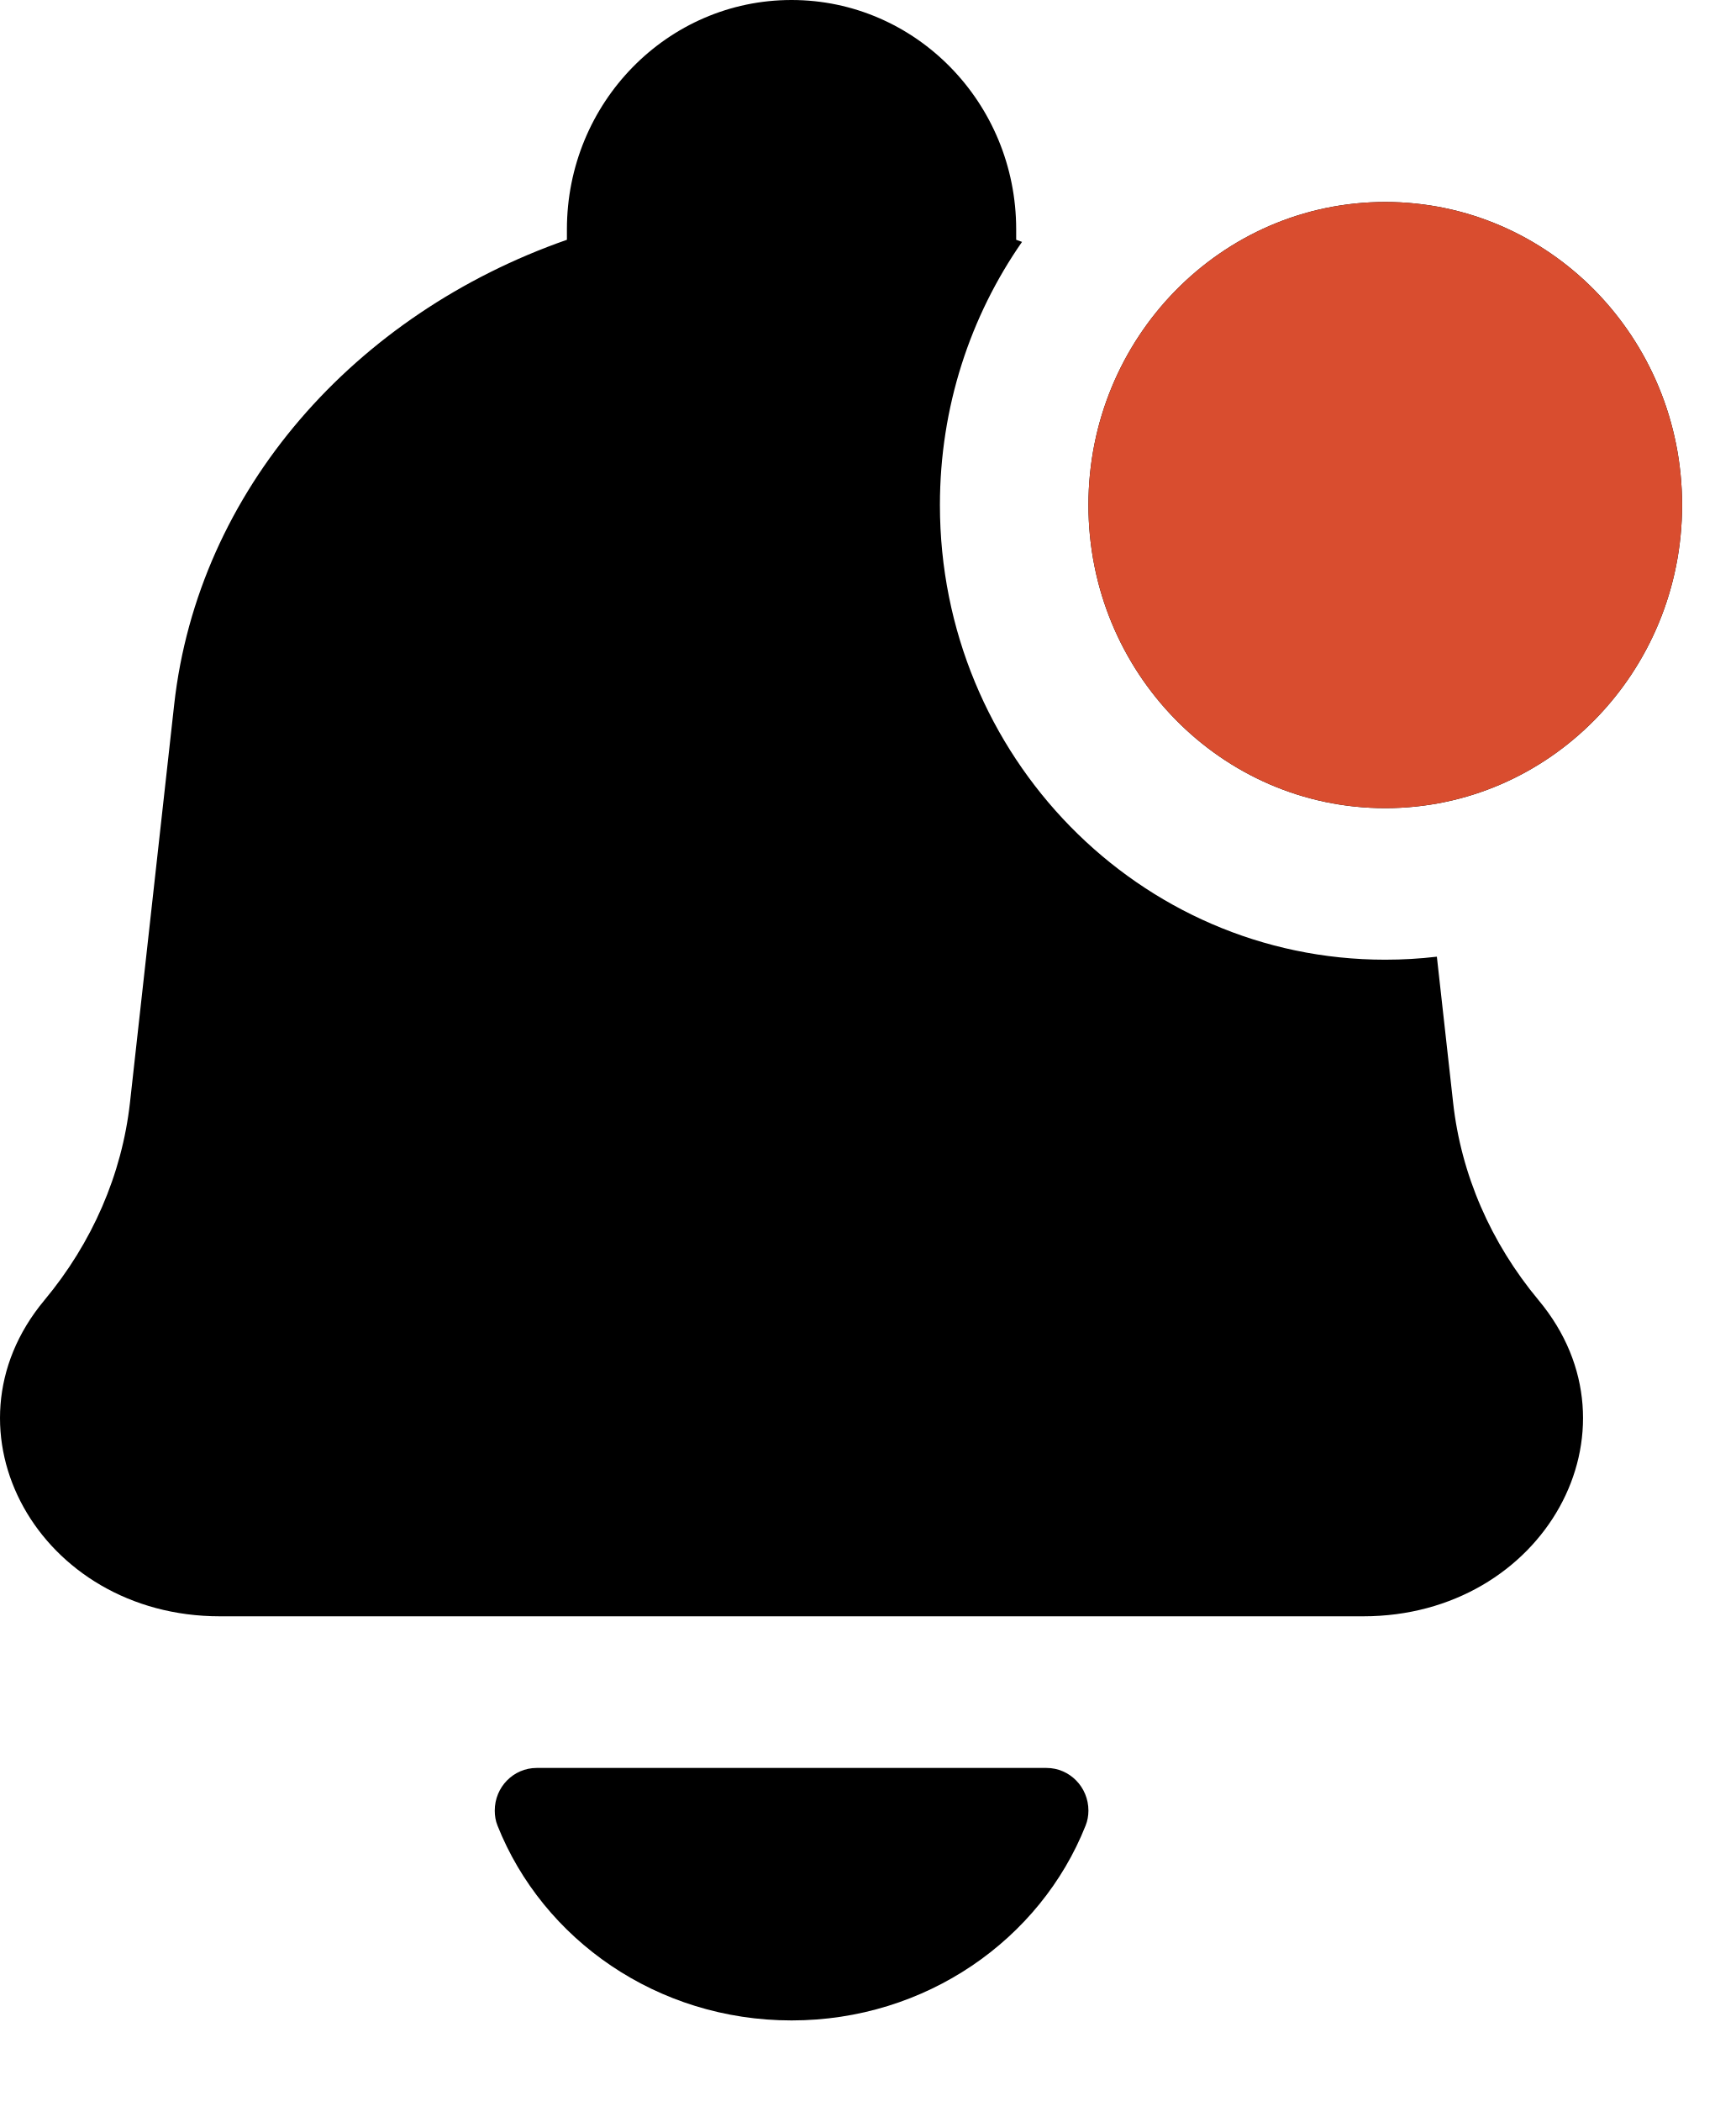
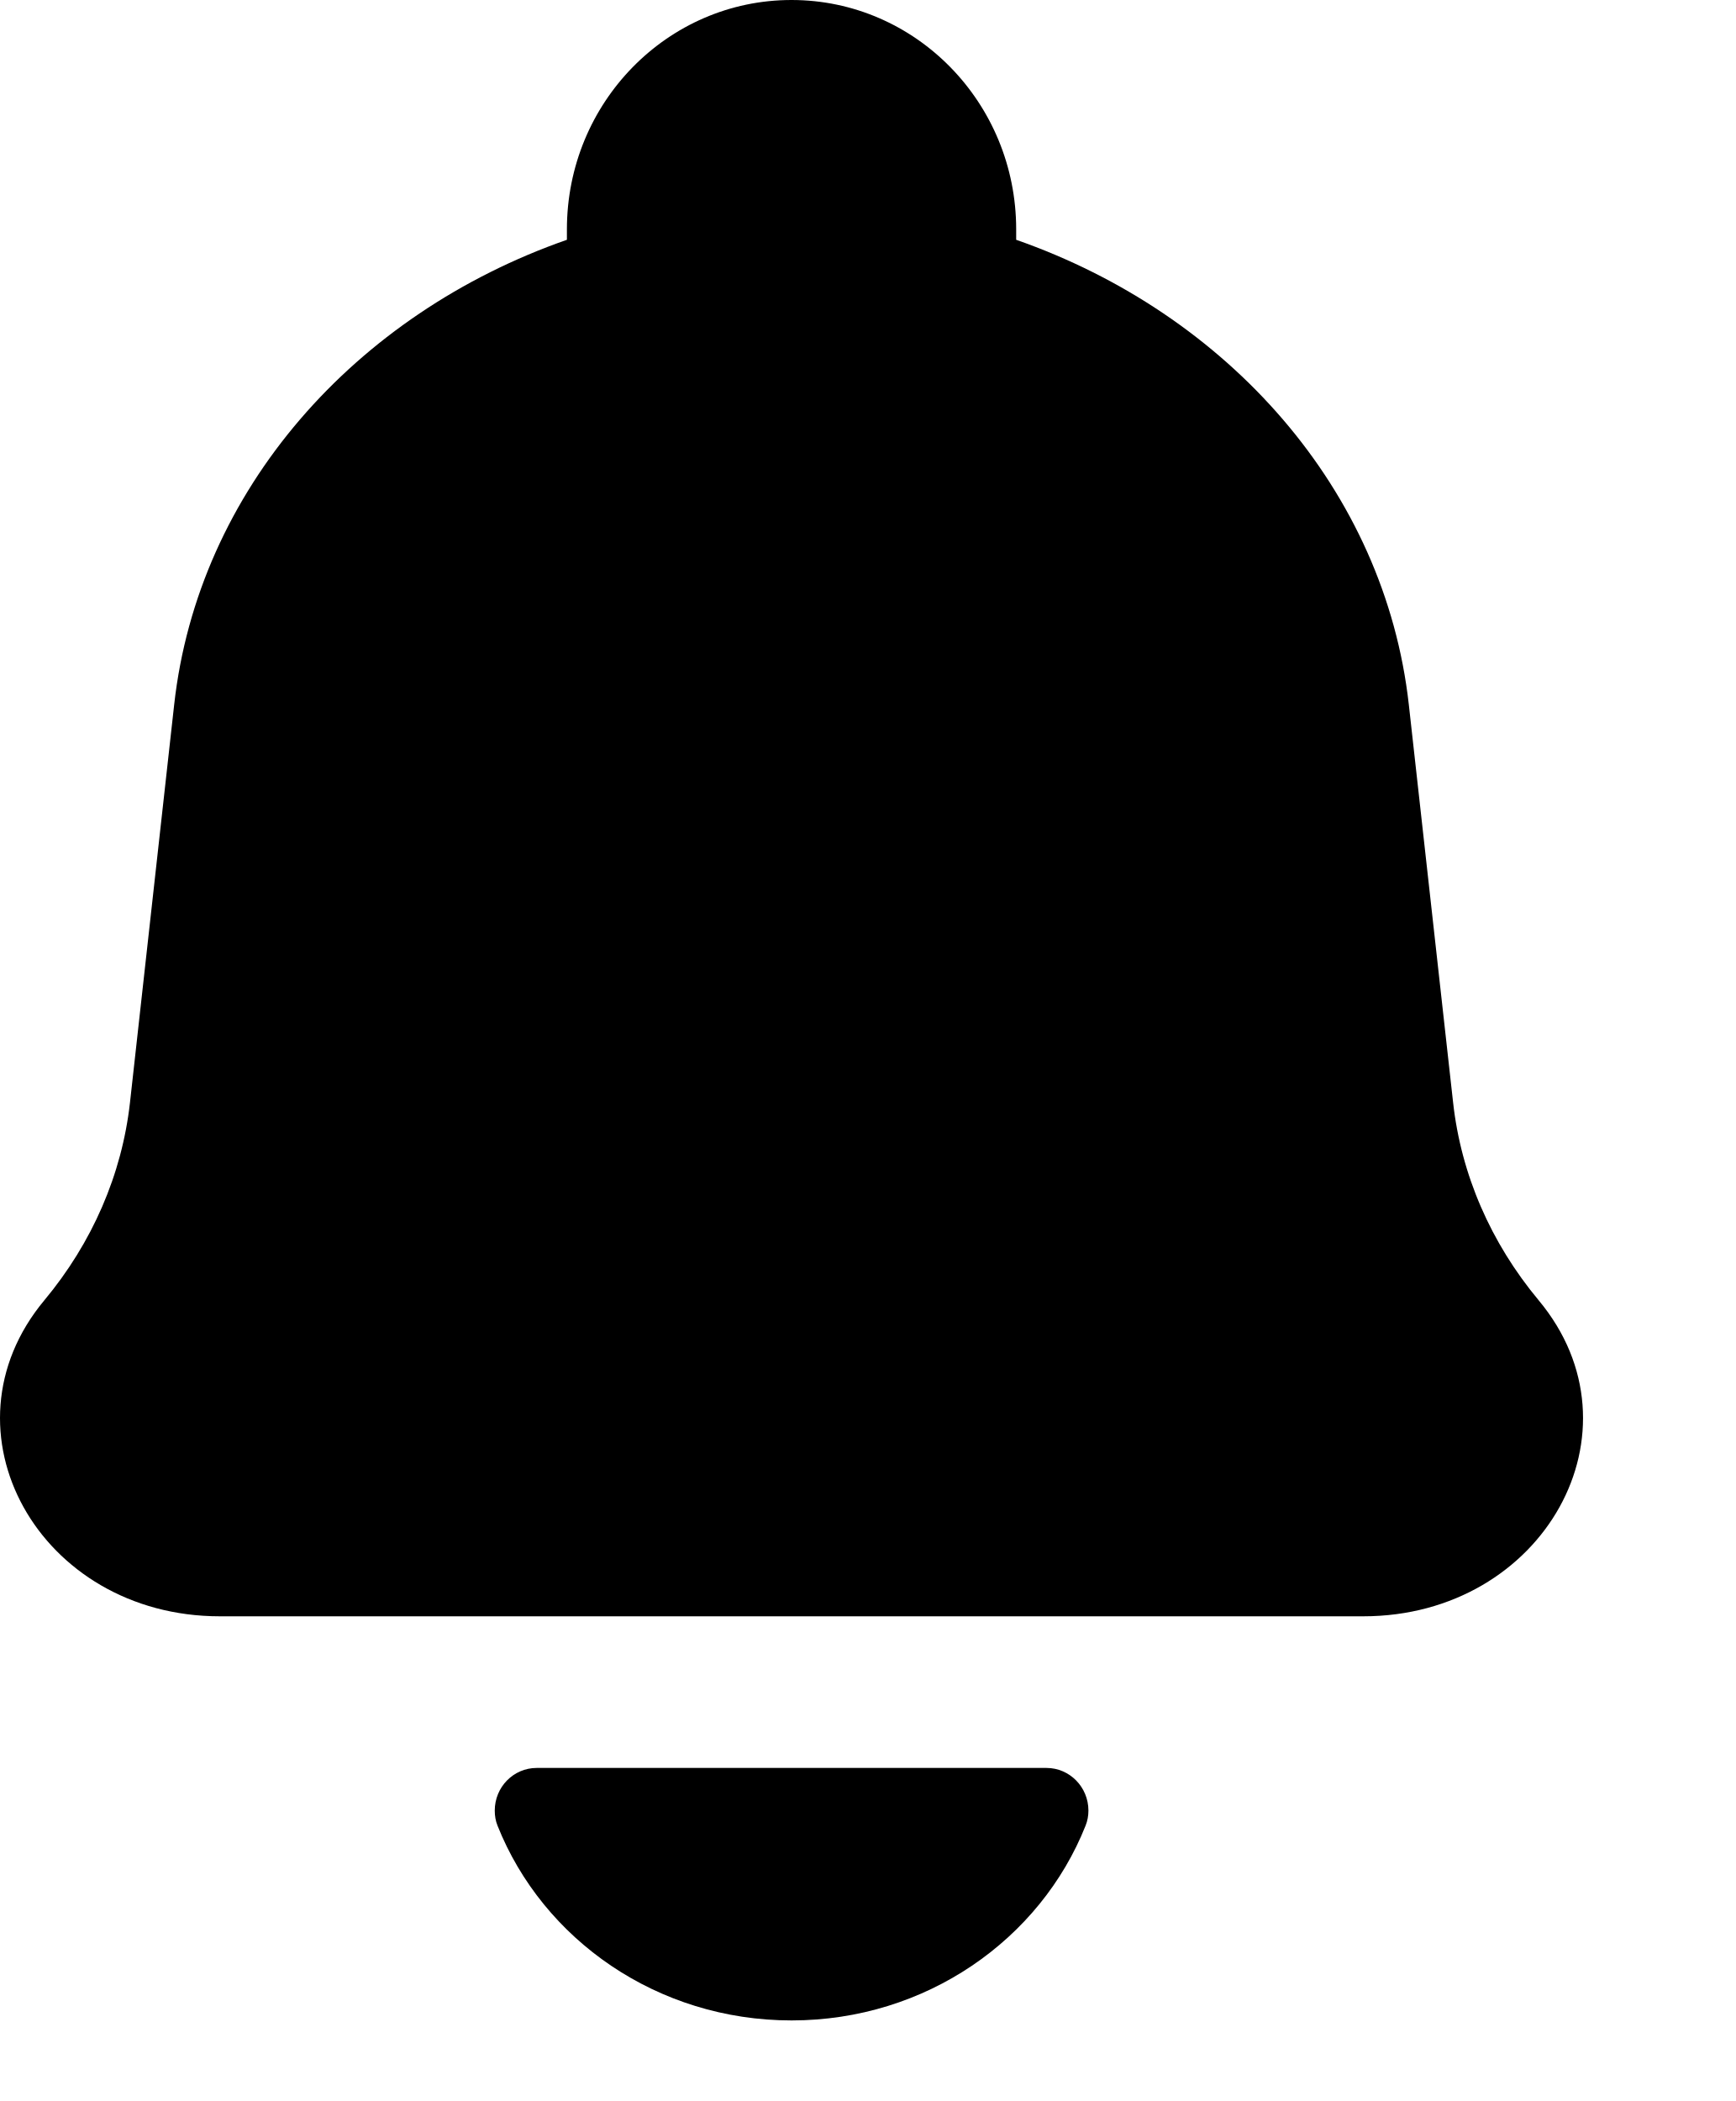
<svg xmlns="http://www.w3.org/2000/svg" width="19" height="23" viewBox="0 0 19 23" fill="none">
-   <path fill-rule="evenodd" clip-rule="evenodd" d="M11.458 19.354C11.711 19.354 11.917 19.563 11.917 19.821C11.917 19.877 11.907 19.933 11.886 19.985C11.391 21.232 10.136 22.118 8.667 22.118C7.197 22.118 5.943 21.233 5.447 19.985C5.426 19.933 5.417 19.877 5.417 19.821C5.417 19.563 5.622 19.354 5.876 19.354H11.458ZM8.666 0C10.024 0 11.126 1.124 11.126 2.511V2.625C11.147 2.633 11.169 2.641 11.19 2.648C10.624 3.461 10.291 4.456 10.291 5.529C10.291 8.278 12.474 10.506 15.166 10.506C15.357 10.506 15.546 10.495 15.732 10.473L15.91 12.071C15.997 12.856 16.321 13.604 16.847 14.235C18.036 15.661 16.905 17.694 14.925 17.694H2.408C0.427 17.694 -0.703 15.661 0.485 14.235C1.011 13.604 1.335 12.856 1.423 12.071L1.907 7.714C2.168 5.364 3.886 3.436 6.207 2.625V2.511C6.207 1.124 7.308 0 8.666 0ZM15.167 2.211C16.962 2.211 18.417 3.697 18.417 5.529C18.417 7.361 16.962 8.847 15.167 8.847C13.372 8.847 11.917 7.362 11.917 5.529C11.917 3.697 13.372 2.211 15.167 2.211Z" fill="black" />
-   <path d="M18.417 5.529C18.417 7.361 16.962 8.847 15.167 8.847C13.372 8.847 11.917 7.361 11.917 5.529C11.917 3.697 13.372 2.211 15.167 2.211C16.962 2.211 18.417 3.697 18.417 5.529Z" fill="#D94D2F" />
+   <path fill-rule="evenodd" clip-rule="evenodd" d="M11.458 19.354C11.711 19.354 11.917 19.563 11.917 19.821C11.917 19.877 11.907 19.933 11.886 19.985C11.391 21.232 10.136 22.118 8.667 22.118C7.197 22.118 5.943 21.233 5.447 19.985C5.426 19.933 5.417 19.877 5.417 19.821C5.417 19.563 5.622 19.354 5.876 19.354H11.458ZM8.666 0C10.024 0 11.126 1.124 11.126 2.511V2.625C13.445 3.436 15.163 5.364 15.425 7.714L15.91 12.071C15.997 12.856 16.321 13.604 16.847 14.235C18.036 15.661 16.905 17.694 14.925 17.694H2.408C0.427 17.694 -0.703 15.661 0.485 14.235C1.011 13.604 1.335 12.856 1.423 12.071L1.907 7.714C2.168 5.364 3.886 3.436 6.207 2.625V2.511C6.207 1.124 7.308 0 8.666 0Z" fill="black" />
</svg>
